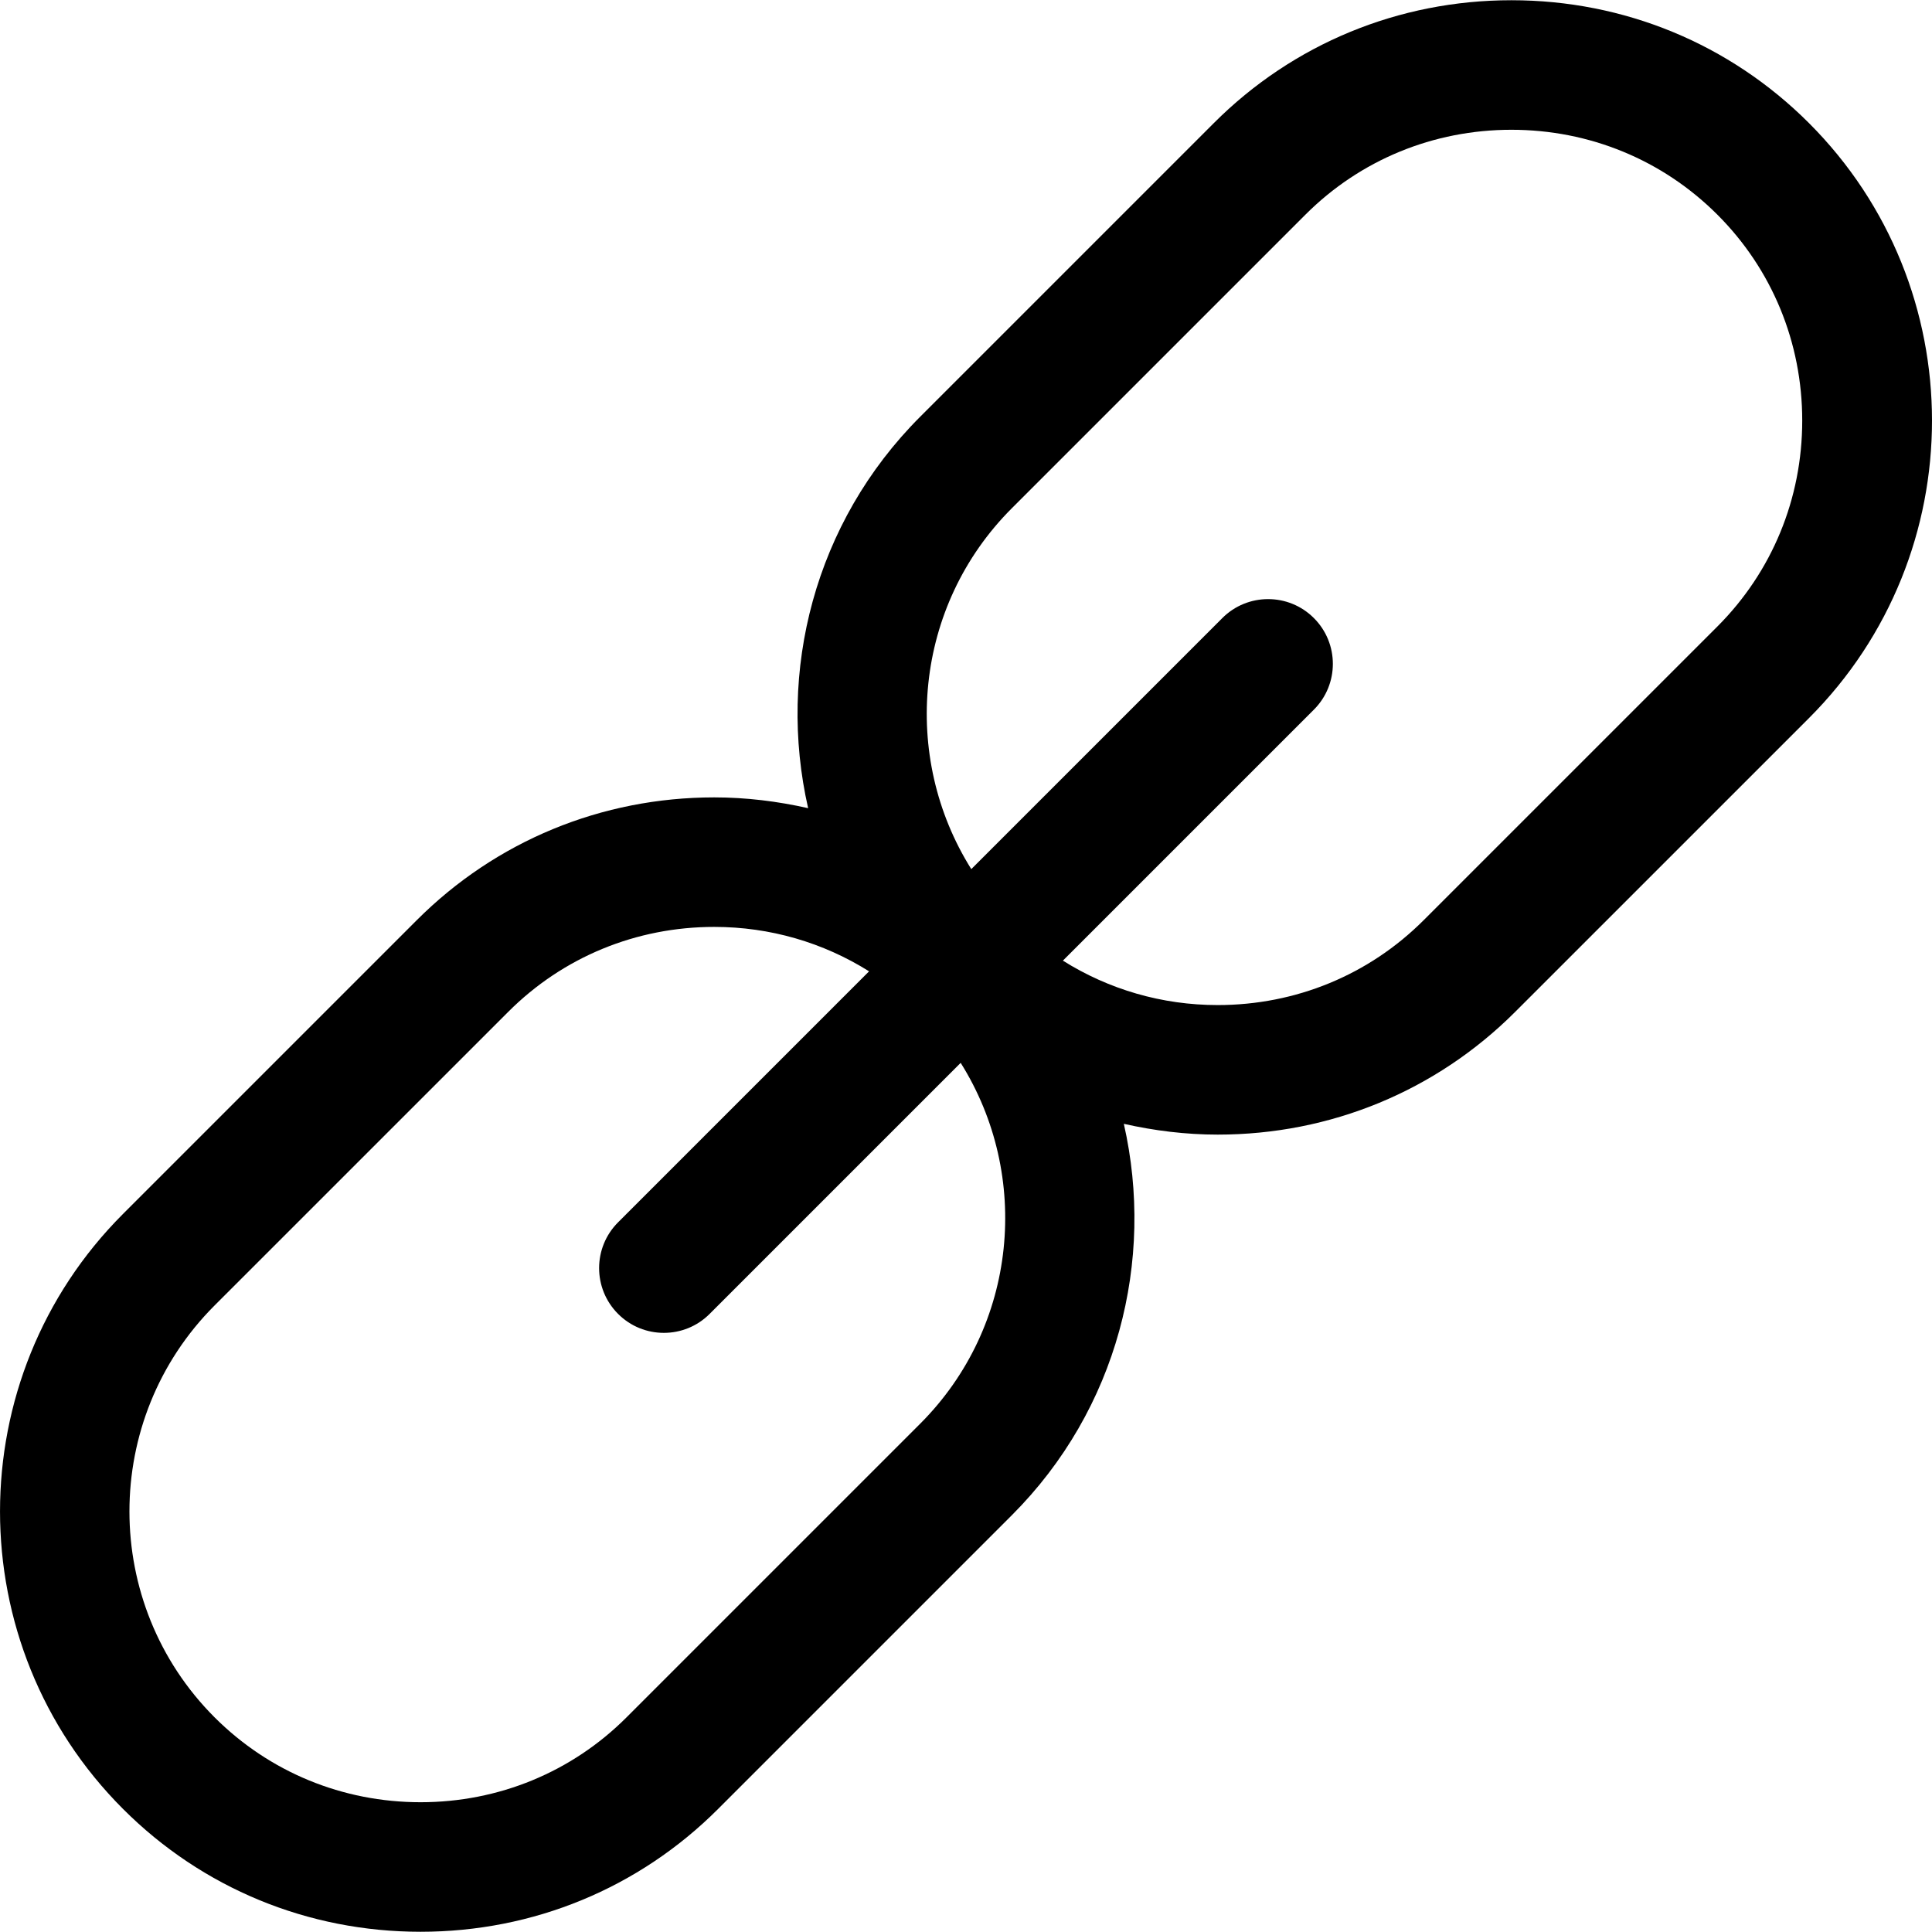
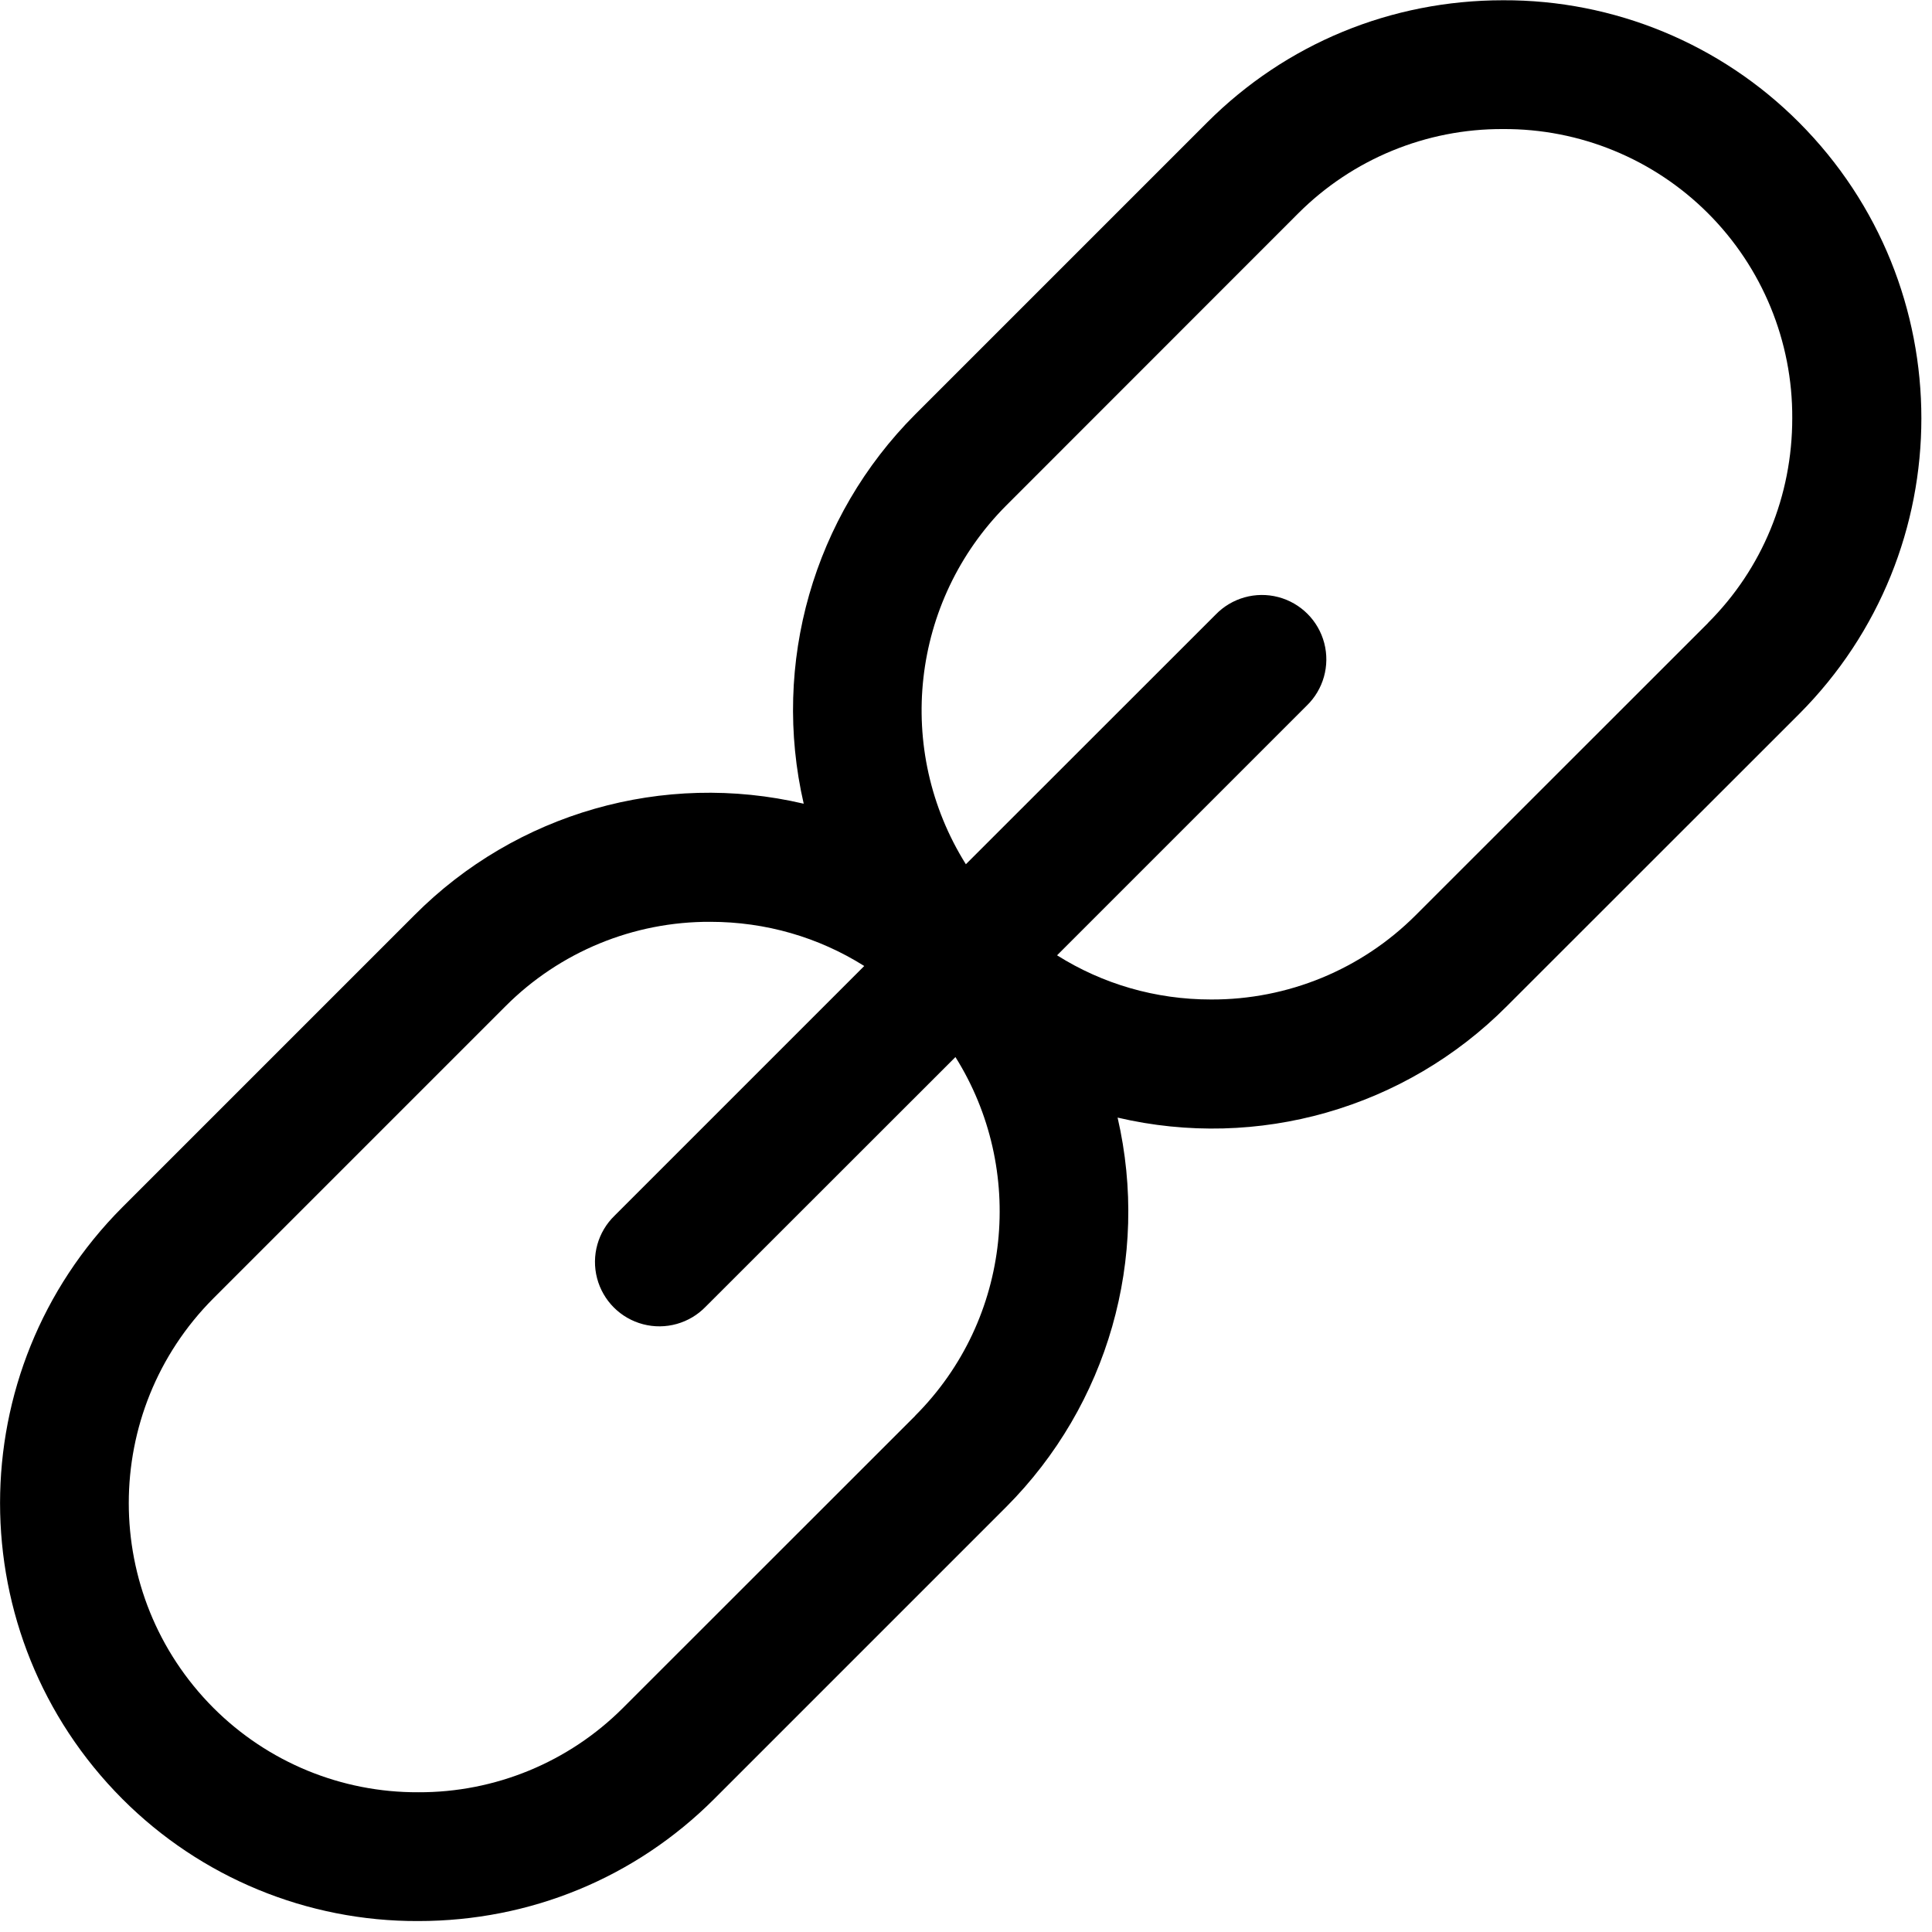
- <svg xmlns="http://www.w3.org/2000/svg" version="1.1" id="Capa_1" x="0px" y="0px" viewBox="0 0 59.669 59.669" style="enable-background:new 0 0 59.669 59.669;" xml:space="preserve">
-   <path d="M55.868,3.8c-2.446-2.446-5.709-3.793-9.189-3.793c-3.479,0-6.743,1.347-9.189,3.793l-9.07,9.07  c-3.275,3.275-4.42,7.876-3.461,12.09c-0.941-0.212-1.91-0.333-2.9-0.333c-3.479,0-6.743,1.347-9.188,3.793L3.8,37.491  c-5.066,5.066-5.066,13.312,0,18.378c2.446,2.446,5.709,3.793,9.189,3.793s6.743-1.347,9.189-3.793l9.07-9.07  c3.275-3.275,4.42-7.876,3.461-12.09c0.941,0.212,1.91,0.333,2.9,0.333c3.48,0,6.744-1.347,9.189-3.793l9.071-9.07  C60.936,17.112,60.936,8.867,55.868,3.8z M28.42,43.97l-9.07,9.07c-1.69,1.69-3.95,2.621-6.361,2.621s-4.67-0.931-6.361-2.621  c-3.507-3.508-3.507-9.214,0-12.722l9.071-9.07c1.69-1.69,3.949-2.621,6.36-2.621c1.724,0,3.366,0.483,4.782,1.372l-7.752,7.752  c-0.781,0.781-0.781,2.047,0,2.828c0.39,0.391,0.902,0.586,1.414,0.586s1.024-0.195,1.414-0.586l7.753-7.753  C31.852,36.3,31.44,40.949,28.42,43.97z M53.04,19.35l-9.071,9.07c-1.69,1.69-3.949,2.621-6.361,2.621  c-1.724,0-3.365-0.483-4.781-1.372l7.752-7.752c0.781-0.781,0.781-2.047,0-2.828c-0.78-0.781-2.048-0.781-2.828,0l-7.753,7.753  c-2.182-3.474-1.77-8.122,1.25-11.143l9.07-9.07c1.69-1.69,3.95-2.621,6.361-2.621c2.412,0,4.67,0.931,6.361,2.621  s2.621,3.949,2.621,6.361C55.661,15.401,54.73,17.66,53.04,19.35z" />
-   <g>
- </g>
-   <g>
- </g>
-   <g>
- </g>
-   <g>
- </g>
-   <g>
- </g>
-   <g>
- </g>
-   <g>
- </g>
-   <g>
- </g>
-   <g>
- </g>
-   <g>
- </g>
-   <g>
- </g>
-   <g>
- </g>
-   <g>
- </g>
-   <g>
- </g>
-   <g>
- </g>
+ <svg xmlns="http://www.w3.org/2000/svg" width="15" height="15">
+   <path d="M13.967.95A3.226 3.226 0 0 0 11.67.002c-.87 0-1.686.337-2.297.948L7.105 3.218A3.247 3.247 0 0 0 6.24 6.24a3.225 3.225 0 0 0-3.022.865L.95 9.373a3.253 3.253 0 0 0 0 4.594 3.226 3.226 0 0 0 2.297.948c.87 0 1.686-.336 2.298-.948L7.812 11.7a3.247 3.247 0 0 0 .865-3.023 3.225 3.225 0 0 0 3.022-.865l2.268-2.267a3.252 3.252 0 0 0 0-4.595zM7.105 10.993L4.837 13.26a2.233 2.233 0 0 1-1.59.655 2.233 2.233 0 0 1-1.59-.655 2.252 2.252 0 0 1 0-3.18l2.268-2.268a2.232 2.232 0 0 1 1.59-.655c.43 0 .841.12 1.195.343L4.772 9.438a.5.5 0 1 0 .707.707l1.939-1.938c.545.868.442 2.03-.313 2.785zm6.155-6.155l-2.268 2.267a2.233 2.233 0 0 1-1.59.655c-.431 0-.841-.12-1.195-.343l1.938-1.938a.5.5 0 1 0-.707-.707L7.499 6.71a2.252 2.252 0 0 1 .313-2.785l2.267-2.268a2.233 2.233 0 0 1 1.59-.655 2.233 2.233 0 0 1 2.246 2.245c0 .603-.232 1.168-.655 1.59z" fill="#000" fill-rule="evenodd" />
</svg>
